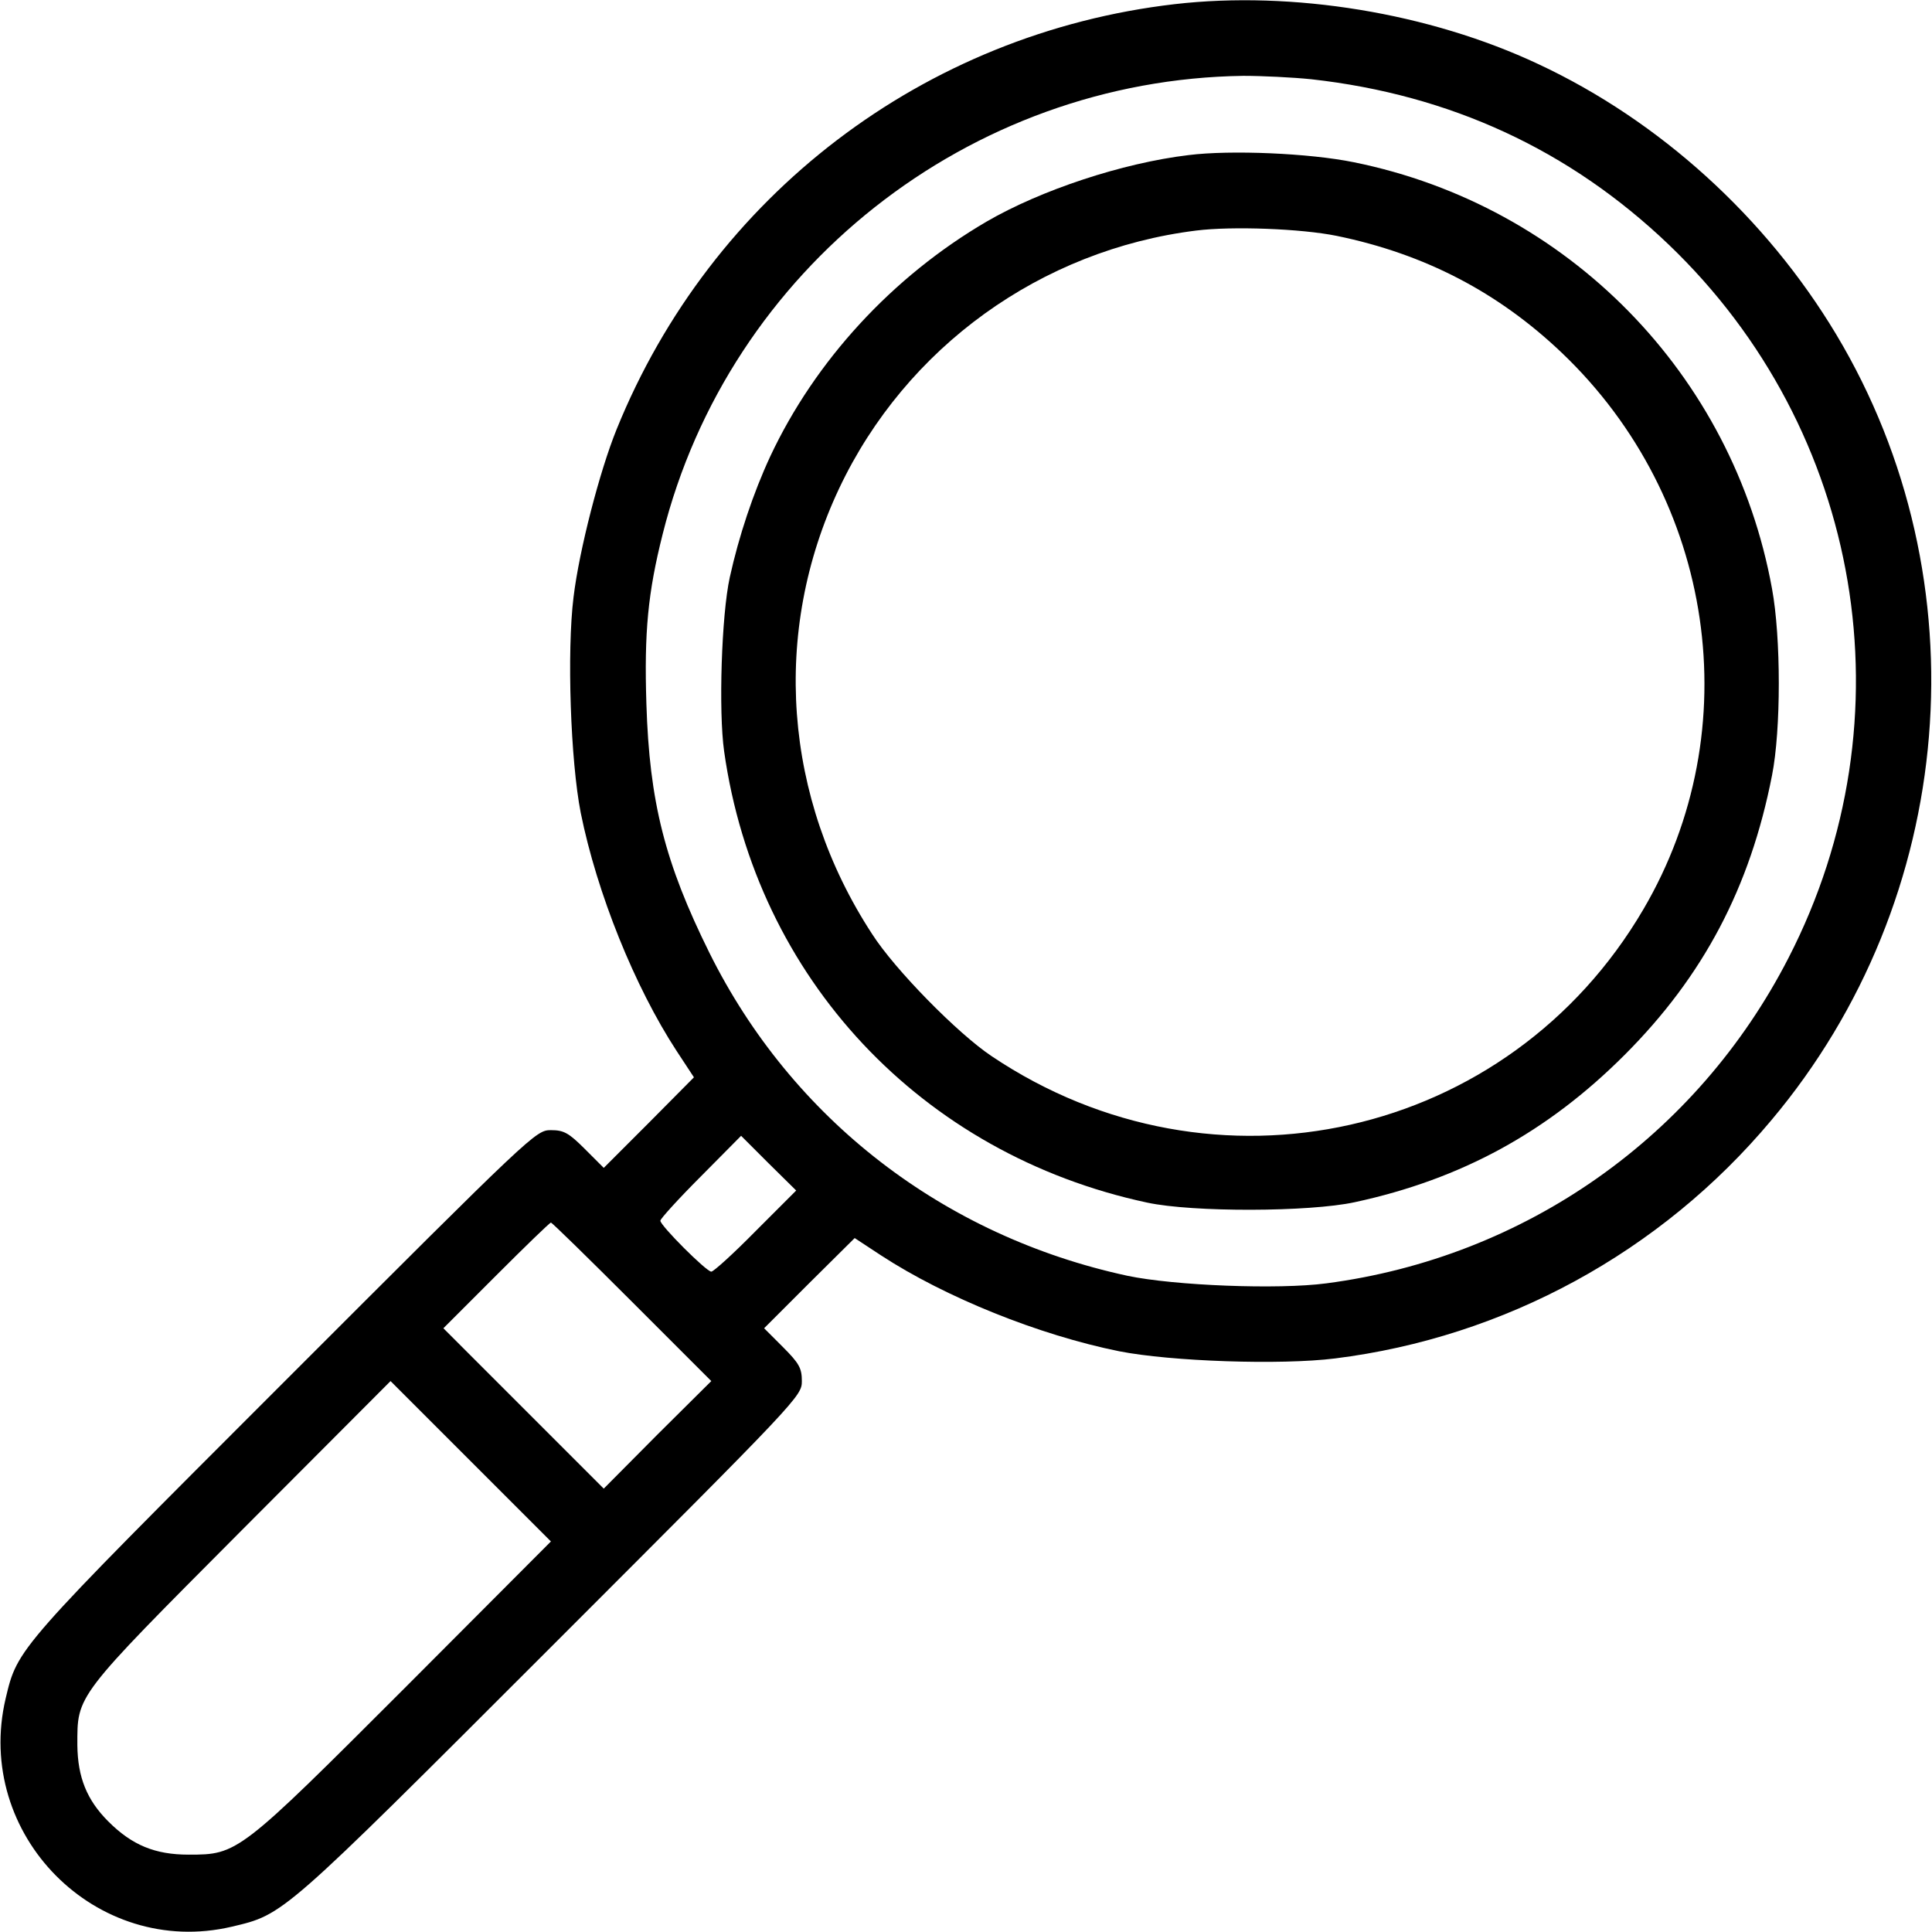
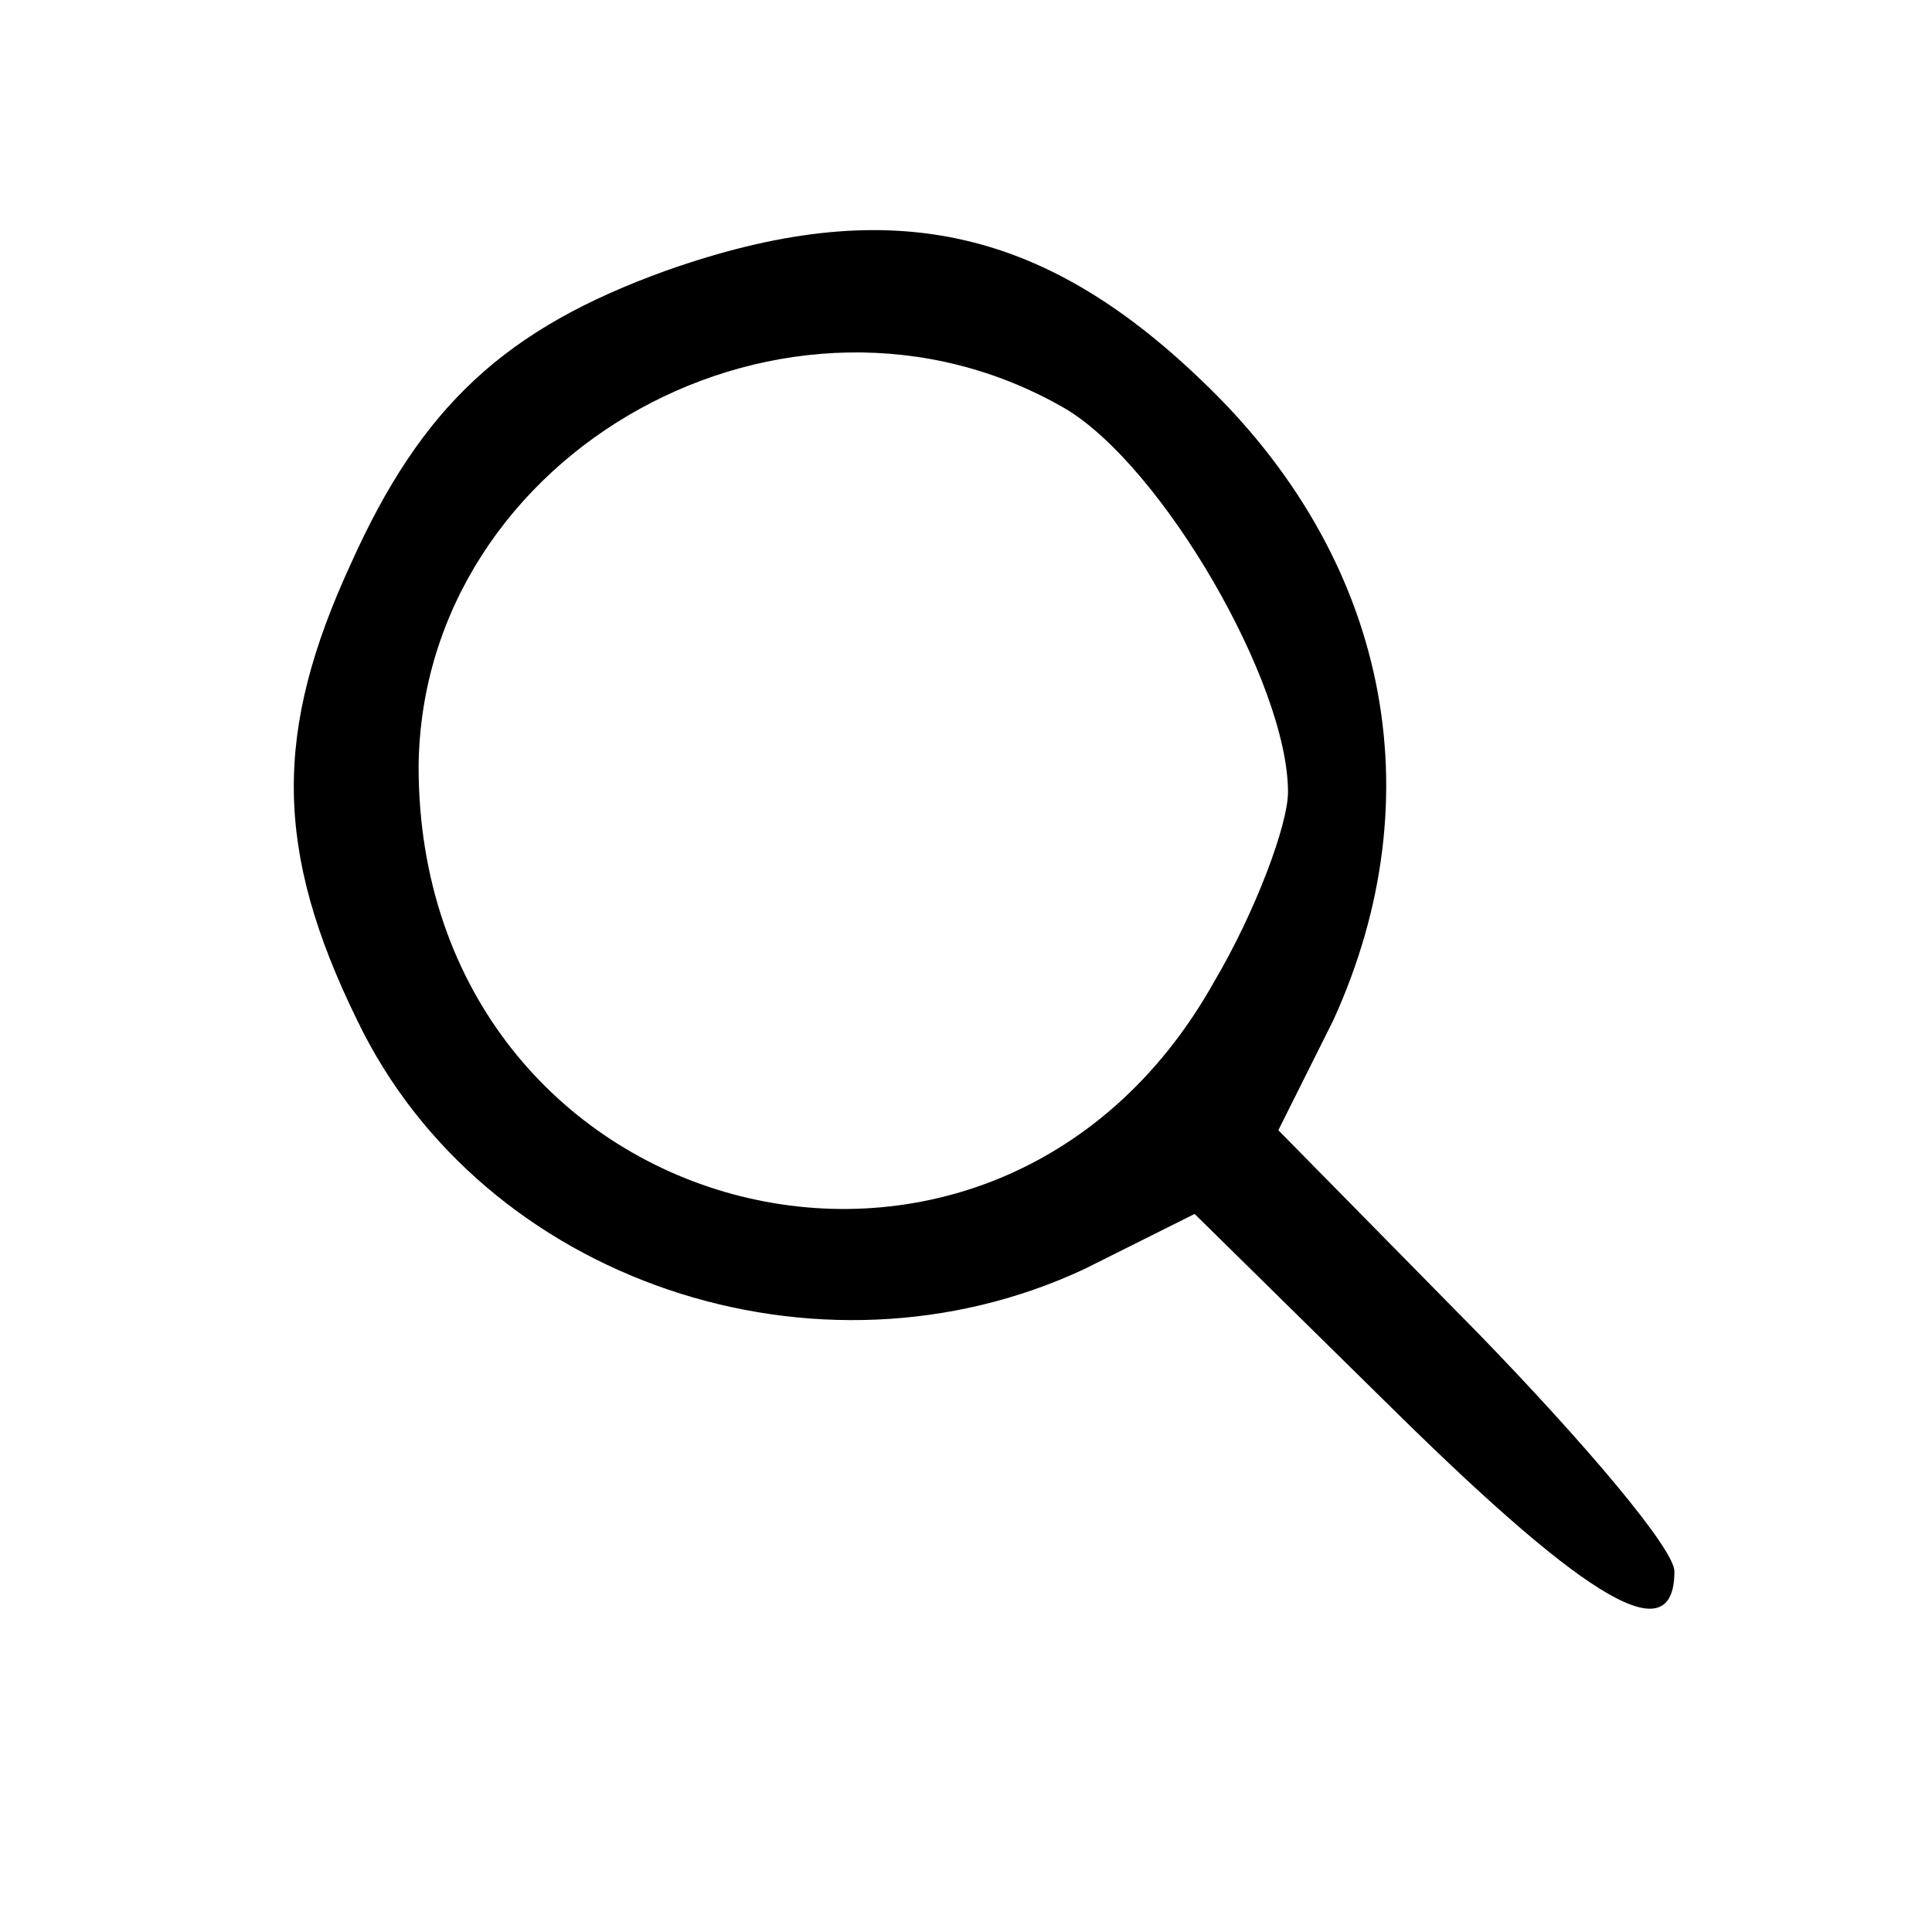
- <svg xmlns="http://www.w3.org/2000/svg" version="1.0" width="512pt" height="512pt" viewBox="0 0 512 512" preserveAspectRatio="xMidYMid meet">
-   <g transform="translate(0,512) scale(0.1,-0.1)" fill="#000000" stroke="none">
-     <path d="M3113 5109 c-664 -77 -1228 -507 -1479 -1127 -45 -111 -99 -320 -114 -444 -18 -144 -8 -435 19 -572 43 -213 143 -461 254 -631 l46 -70 -119 -120 -120 -120 -50 50 c-43 43 -56 50 -90 50 -40 0 -47 -7 -705 -665 -713 -713 -708 -707 -740 -841 -85 -361 240 -689 599 -605 139 33 129 24 846 741 658 658 665 665 665 705 0 34 -7 47 -50 90 l-50 50 120 120 120 119 70 -46 c170 -111 418 -211 631 -254 137 -27 428 -37 572 -19 449 56 863 281 1156 631 494 587 563 1431 172 2083 -186 310 -468 566 -789 716 -289 136 -652 195 -964 159z m362 -199 c368 -41 684 -187 946 -437 516 -493 645 -1257 319 -1891 -243 -474 -698 -794 -1225 -863 -128 -17 -403 -6 -527 20 -487 105 -889 415 -1108 856 -118 238 -159 400 -167 660 -6 190 4 294 43 449 176 703 812 1205 1539 1215 50 0 131 -4 180 -9z m-1472 -3052 c-59 -60 -112 -108 -118 -108 -13 0 -135 122 -135 135 0 5 48 58 107 117 l107 108 73 -73 73 -72 -107 -107z m-328 -188 l210 -210 -143 -142 -142 -143 -212 212 -213 213 140 140 c77 77 142 140 145 140 3 0 100 -95 215 -210z m-602 -1023 c-440 -440 -443 -442 -573 -442 -89 0 -150 25 -213 88 -57 57 -81 117 -82 202 0 134 -8 124 434 568 l396 397 212 -212 213 -213 -387 -388z" />
-     <path d="M3150 4709 c-176 -21 -392 -93 -535 -176 -250 -146 -455 -369 -574 -623 -45 -97 -83 -211 -107 -320 -22 -100 -30 -355 -15 -461 85 -602 523 -1068 1121 -1196 121 -26 430 -25 550 1 283 61 511 186 715 390 209 209 333 444 391 741 24 121 24 365 0 495 -103 568 -541 1015 -1108 1130 -117 24 -327 33 -438 19z m392 -214 c234 -48 429 -150 597 -310 406 -387 496 -998 216 -1475 -356 -608 -1139 -784 -1727 -389 -90 60 -257 230 -317 324 -235 360 -267 800 -87 1181 177 374 535 632 946 683 96 12 278 5 372 -14z" />
+ <svg xmlns="http://www.w3.org/2000/svg" version="1.0" width="60pt" height="60pt" viewBox="0 0 60 60" preserveAspectRatio="xMidYMid meet">
+   <g transform="translate(0,60) scale(0.1,-0.1)" fill="#000000" stroke="none">
+     <path d="M207 516 c-50 -18 -76 -42 -98 -91 -24 -52 -24 -89 2 -142 39 -81 143 -116 226 -77 l34 17 63 -62 c60 -59 86 -74 86 -49 0 7 -28 40 -61 74 l-62 63 17 34 c32 70 17 144 -41 199 -50 48 -98 58 -166 34z m124 -43 c30 -18 69 -85 69 -119 0 -10 -10 -37 -23 -59 -69 -123 -247 -75 -247 67 1 98 115 161 201 111z" />
  </g>
</svg>
